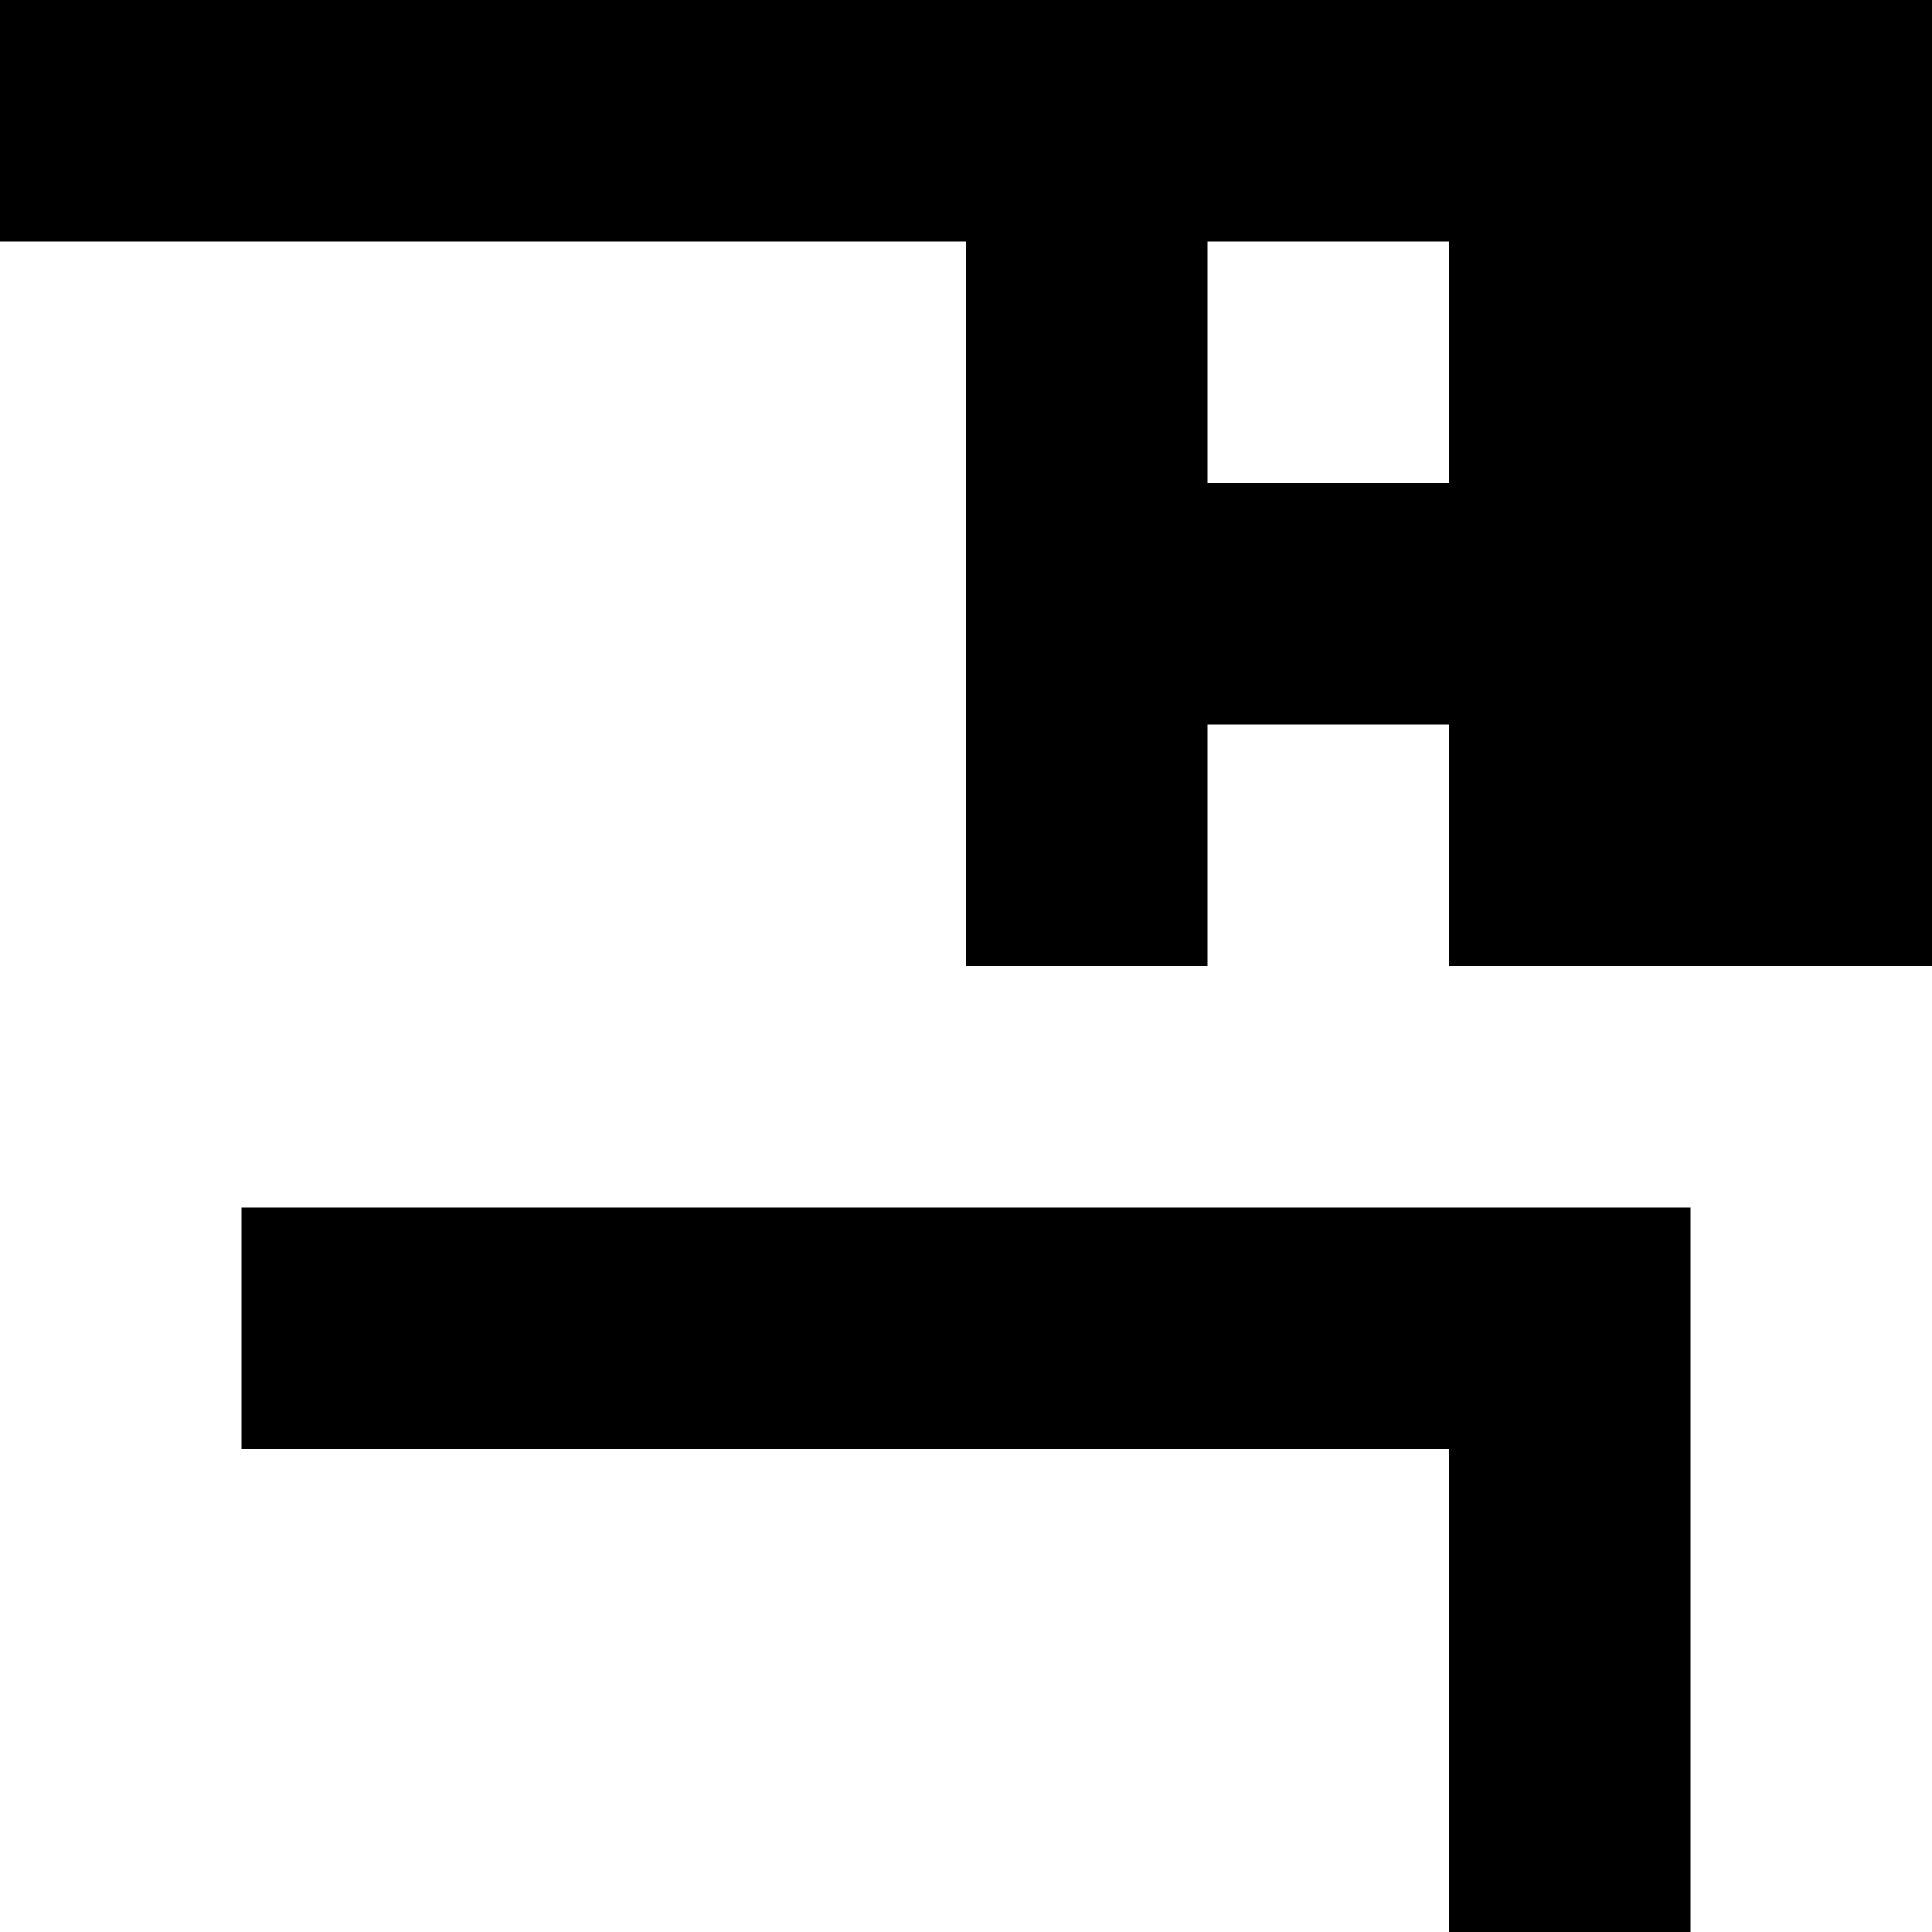
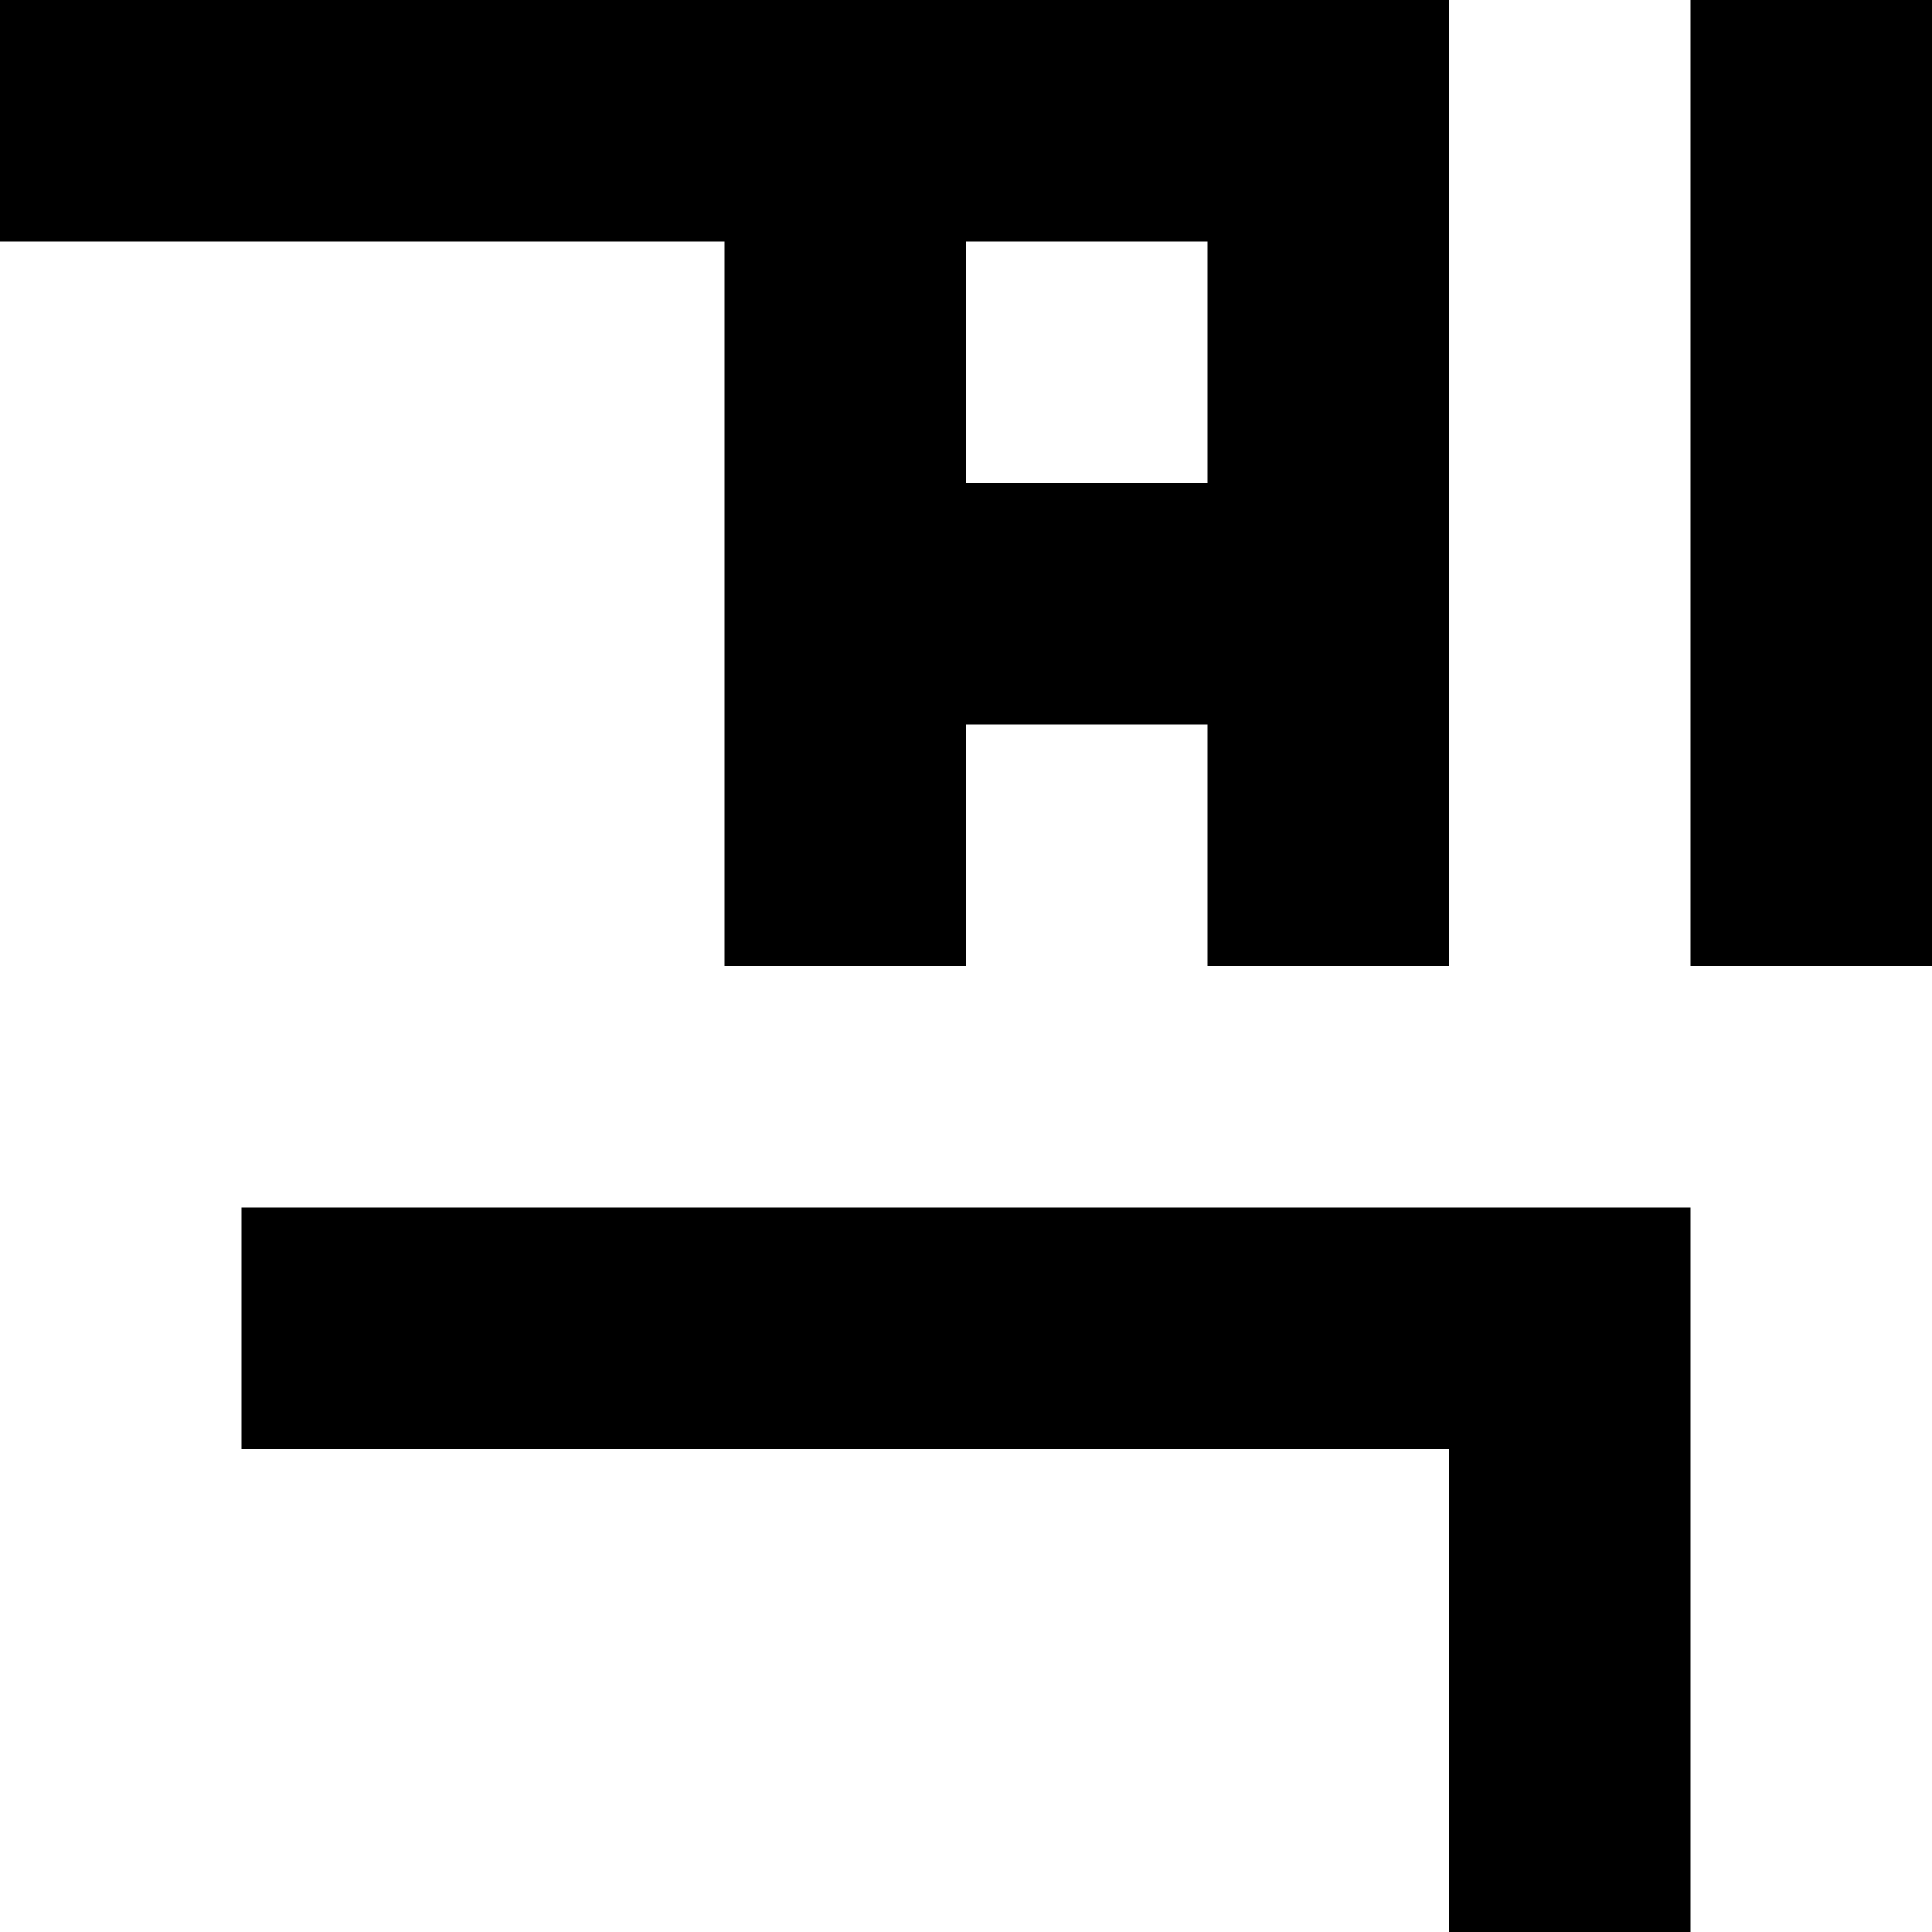
<svg xmlns="http://www.w3.org/2000/svg" viewBox="0 0 8 8">
-   <path d="M0 0h1v1H0zM1 0h1v1H1zM2 0h1v1H2zM3 0h1v1H3zM4 0h1v1H4zM4 1h1v1H4zM4 2h1v1H4zM4 3h1v1H4zM5 0h1v1H5zM6 0h1v1H6zM7 0h1v1H7zM6 1h1v1H6zM7 1h1v1H7zM5 2h1v1H5zM6 2h1v1H6zM7 2h1v1H7zM6 3h1v1H6zM7 3h1v1H7zM1 5h1v1H1zM2 5h1v1H2zM3 5h1v1H3zM4 5h1v1H4zM5 5h1v1H5zM6 5h1v1H6zM6 6h1v1H6zM6 7h1v1H6z" />
+   <path d="M0 0h1v1H0zM1 0h1v1H1zM2 0h1v1H2zM3 0h1v1H3zM3 1h1v1H3zM3 2h1v1H3zM3 3h1v1H3zM4 0h1v1H4zM5 0h1v1H5zM7 0h1v1H7zM5 1h1v1H5zM7 1h1v1H7zM4 2h1v1H4zM5 2h1v1H5zM7 2h1v1H7zM5 3h1v1H5zM7 3h1v1H7zM1 5h1v1H1zM2 5h1v1H2zM3 5h1v1H3zM4 5h1v1H4zM5 5h1v1H5zM6 5h1v1H6zM6 6h1v1H6zM6 7h1v1H6z" />
</svg>
